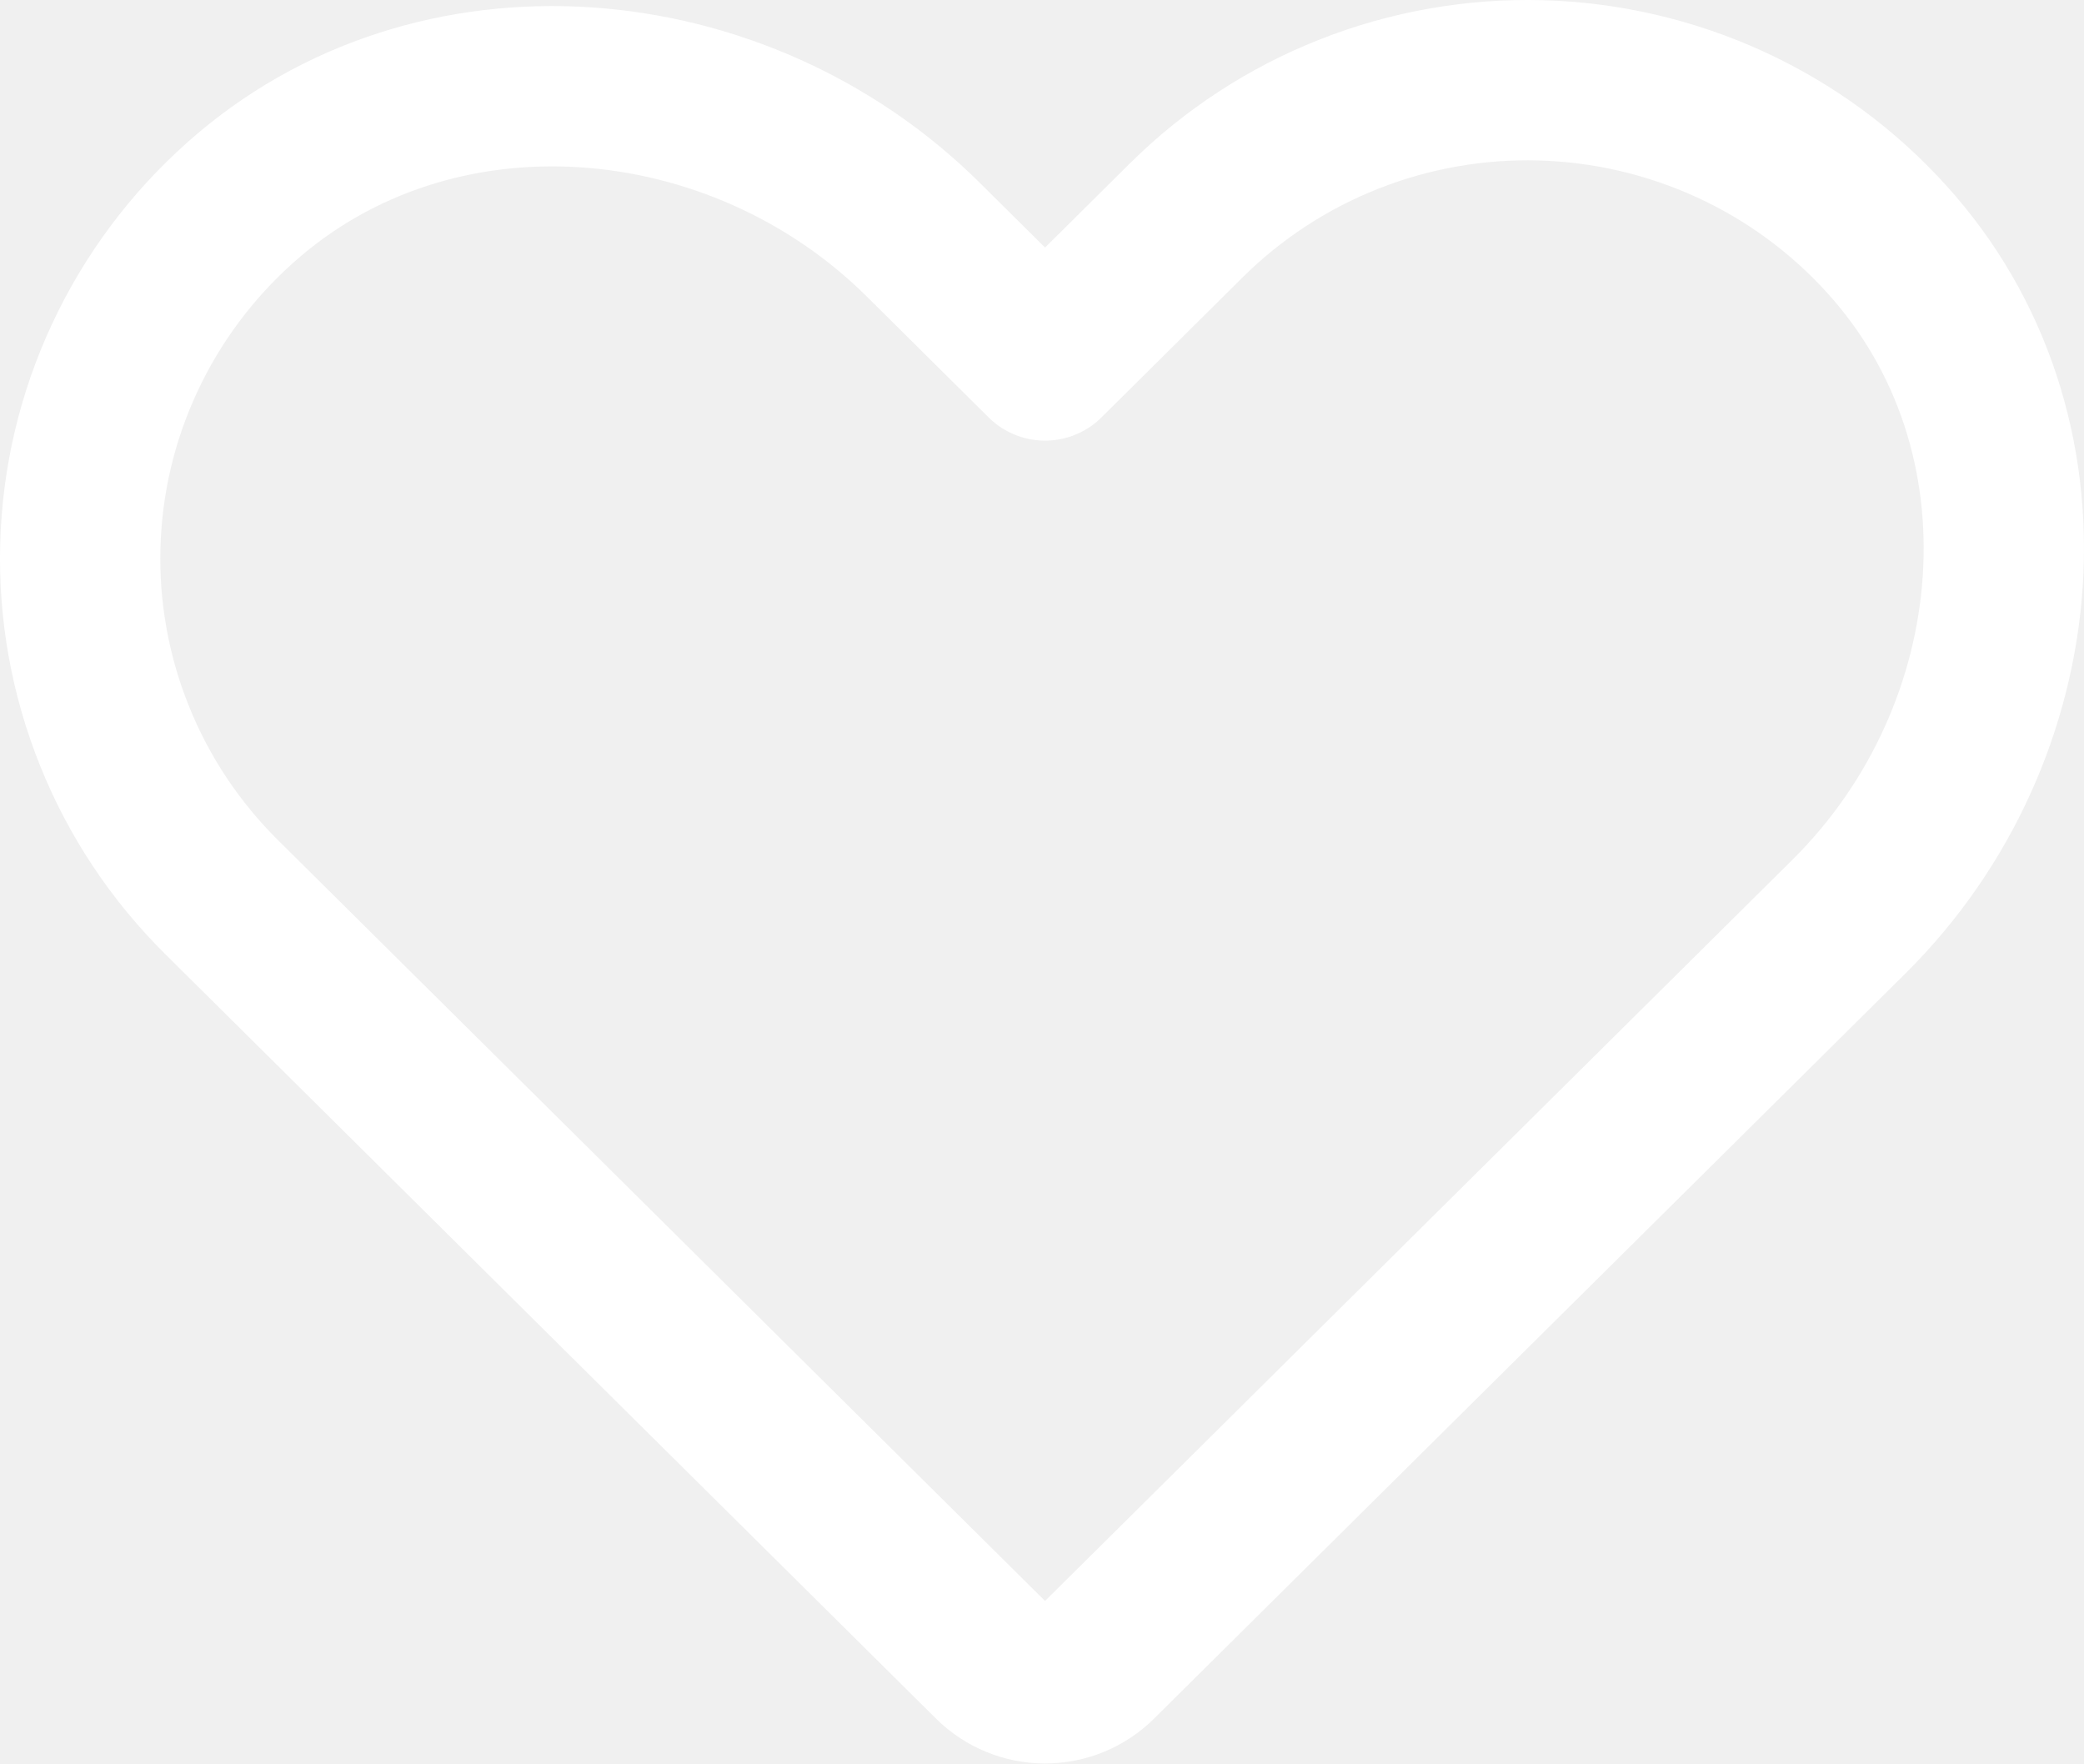
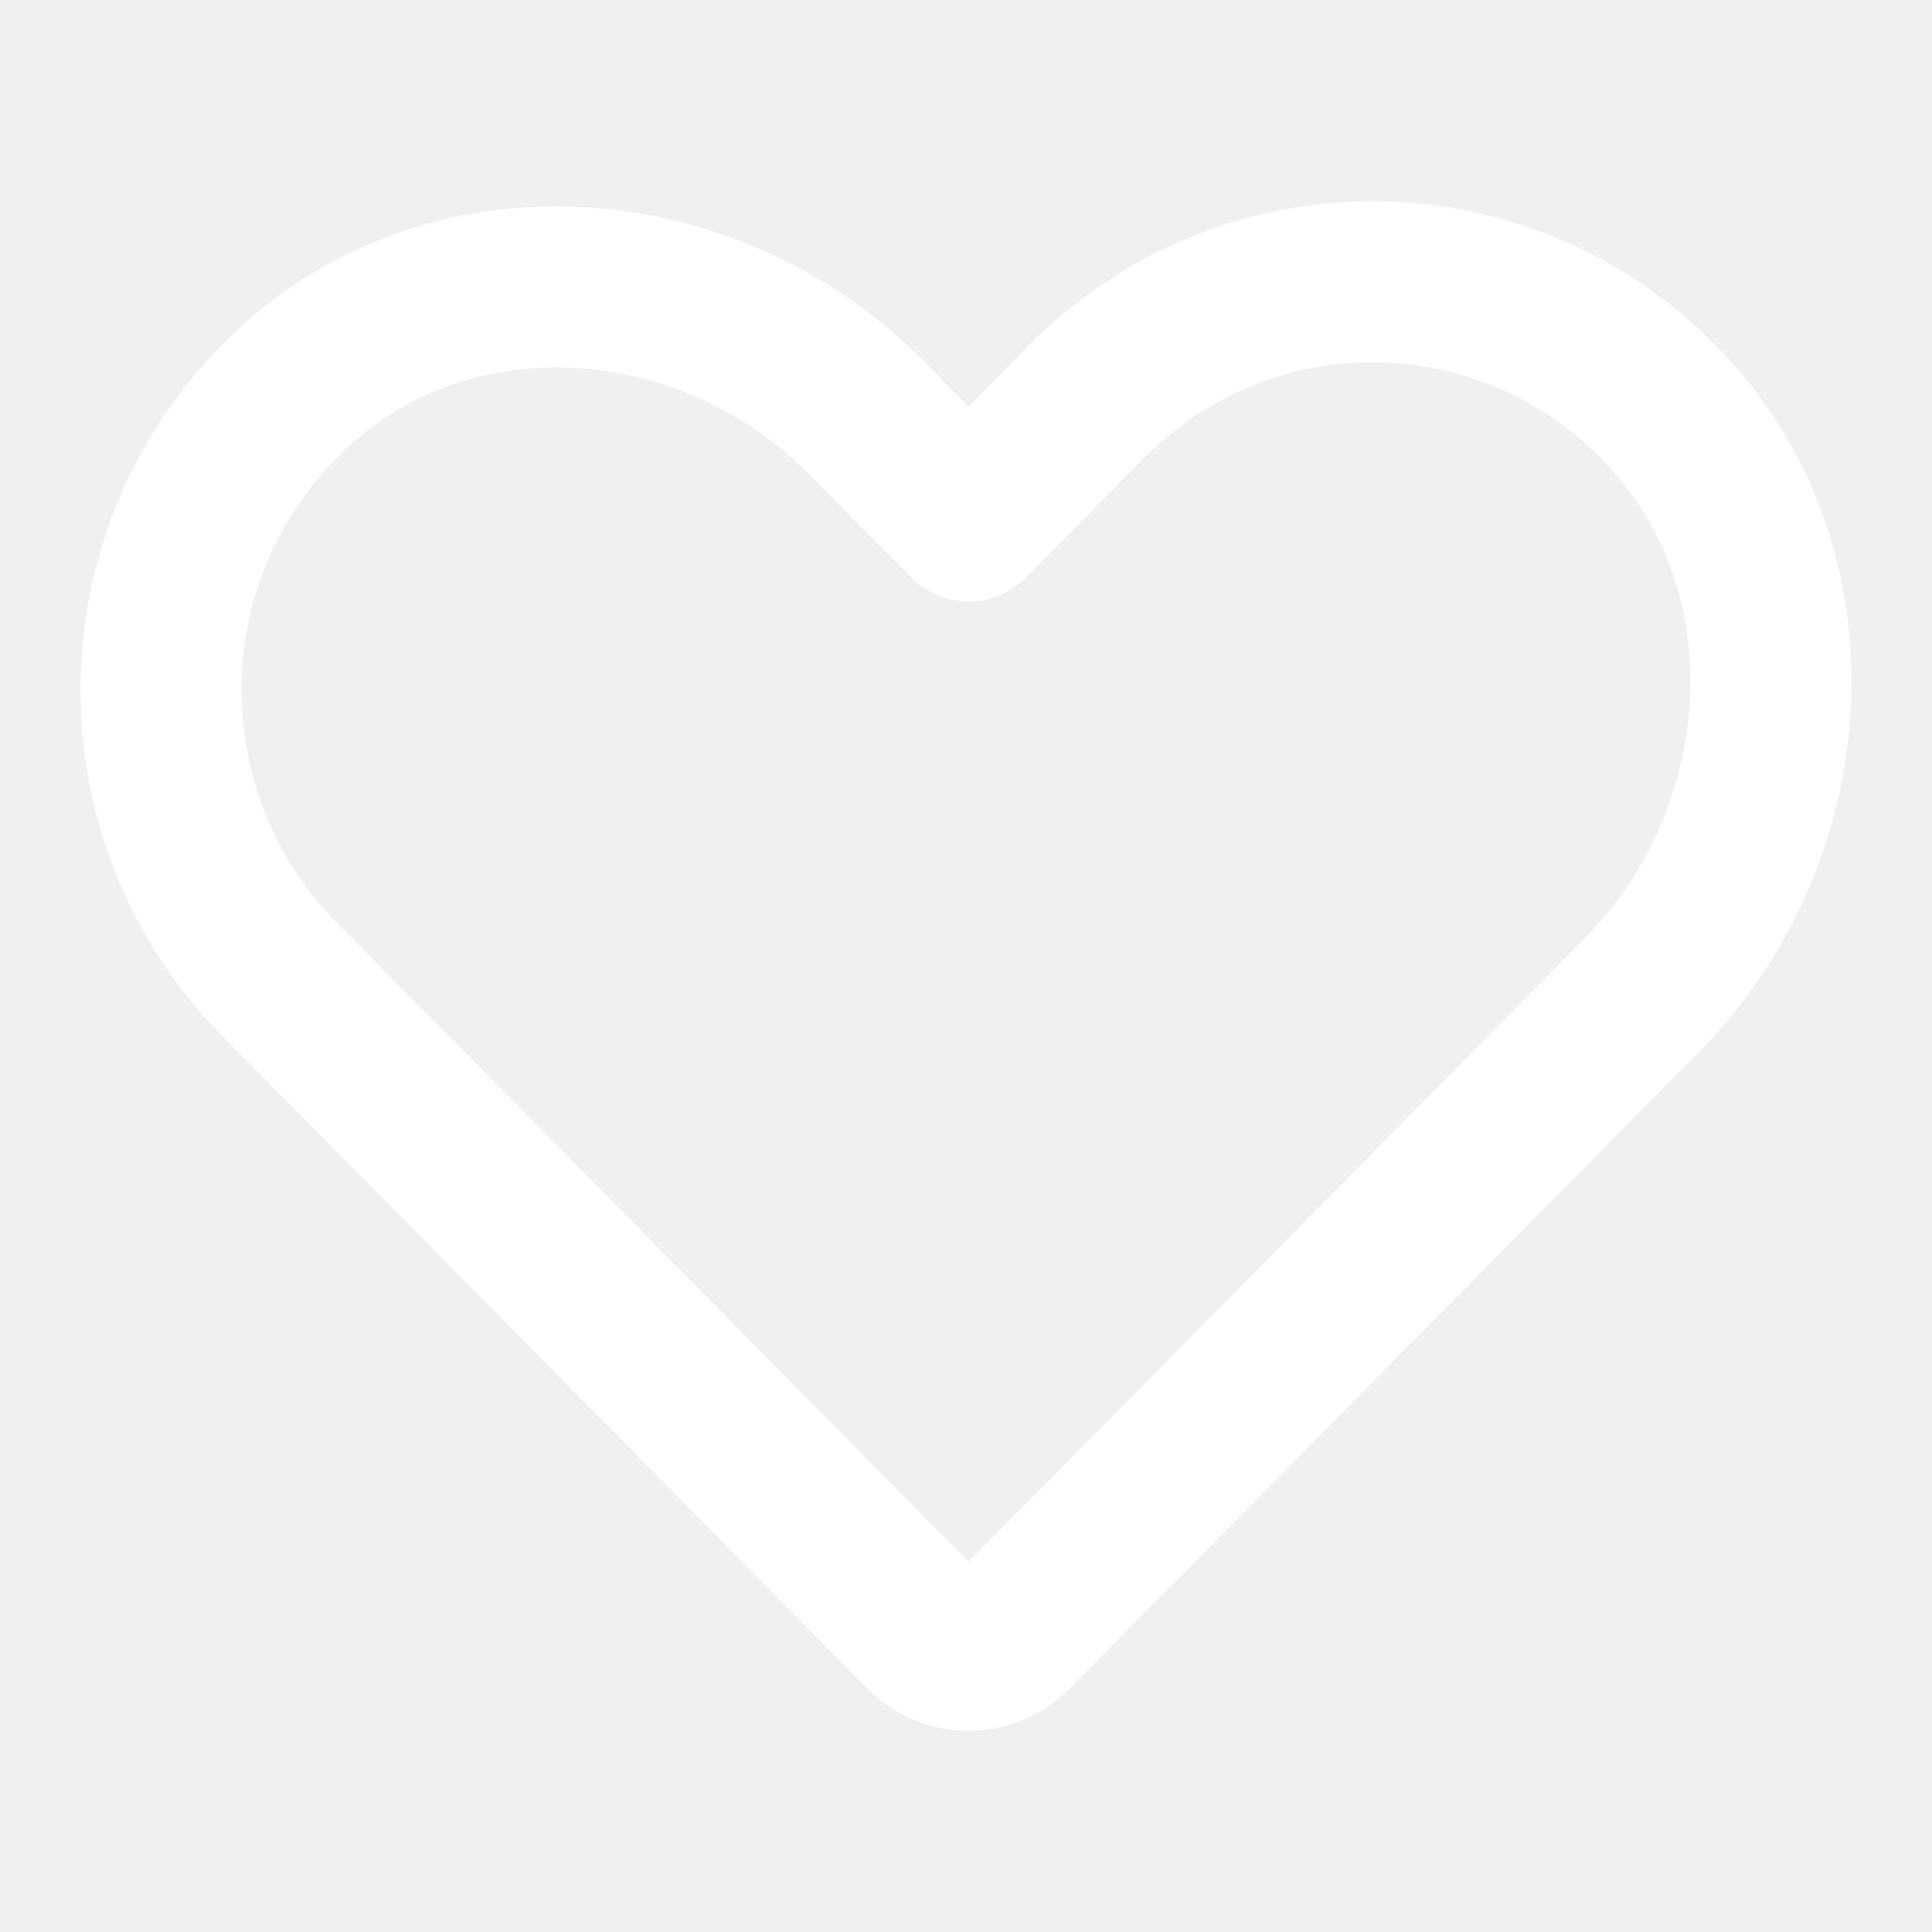
- <svg xmlns="http://www.w3.org/2000/svg" width="26" height="22" viewBox="0 0 26 22" fill="none">
-   <path d="M13.693 20.731L23.073 11.429C25.377 9.143 25.717 5.383 23.536 2.981C22.99 2.378 22.326 1.891 21.583 1.551C20.841 1.211 20.037 1.024 19.219 1.002C18.402 0.98 17.588 1.124 16.829 1.424C16.069 1.724 15.379 2.175 14.801 2.748L13.038 4.497L11.516 2.987C9.211 0.702 5.42 0.364 2.998 2.527C2.389 3.069 1.899 3.728 1.556 4.464C1.212 5.2 1.024 5.998 1.002 6.809C0.98 7.619 1.125 8.426 1.428 9.179C1.73 9.933 2.185 10.617 2.763 11.19L12.383 20.731C12.557 20.903 12.793 21 13.038 21C13.284 21 13.519 20.903 13.693 20.731Z" stroke="white" stroke-width="2" stroke-linecap="round" stroke-linejoin="round" />
+ <svg xmlns="http://www.w3.org/2000/svg" width="24" height="24" viewBox="0 0 24 24" fill="none">
+   <path d="M12.577 20.271L20.394 12.365C22.314 10.422 22.598 7.226 20.78 5.184C20.325 4.671 19.771 4.258 19.153 3.968C18.534 3.679 17.864 3.52 17.183 3.502C16.502 3.483 15.824 3.605 15.191 3.861C14.558 4.116 13.983 4.499 13.501 4.986L12.032 6.472L10.763 5.189C8.843 3.246 5.683 2.96 3.665 4.798C3.158 5.259 2.749 5.819 2.463 6.445C2.177 7.07 2.02 7.748 2.002 8.437C1.984 9.126 2.104 9.812 2.356 10.452C2.609 11.093 2.987 11.674 3.469 12.162L11.486 20.271C11.631 20.418 11.827 20.5 12.032 20.5C12.236 20.5 12.433 20.418 12.577 20.271Z" stroke="#fff" stroke-width="2" stroke-linecap="round" stroke-linejoin="round" />
</svg>
